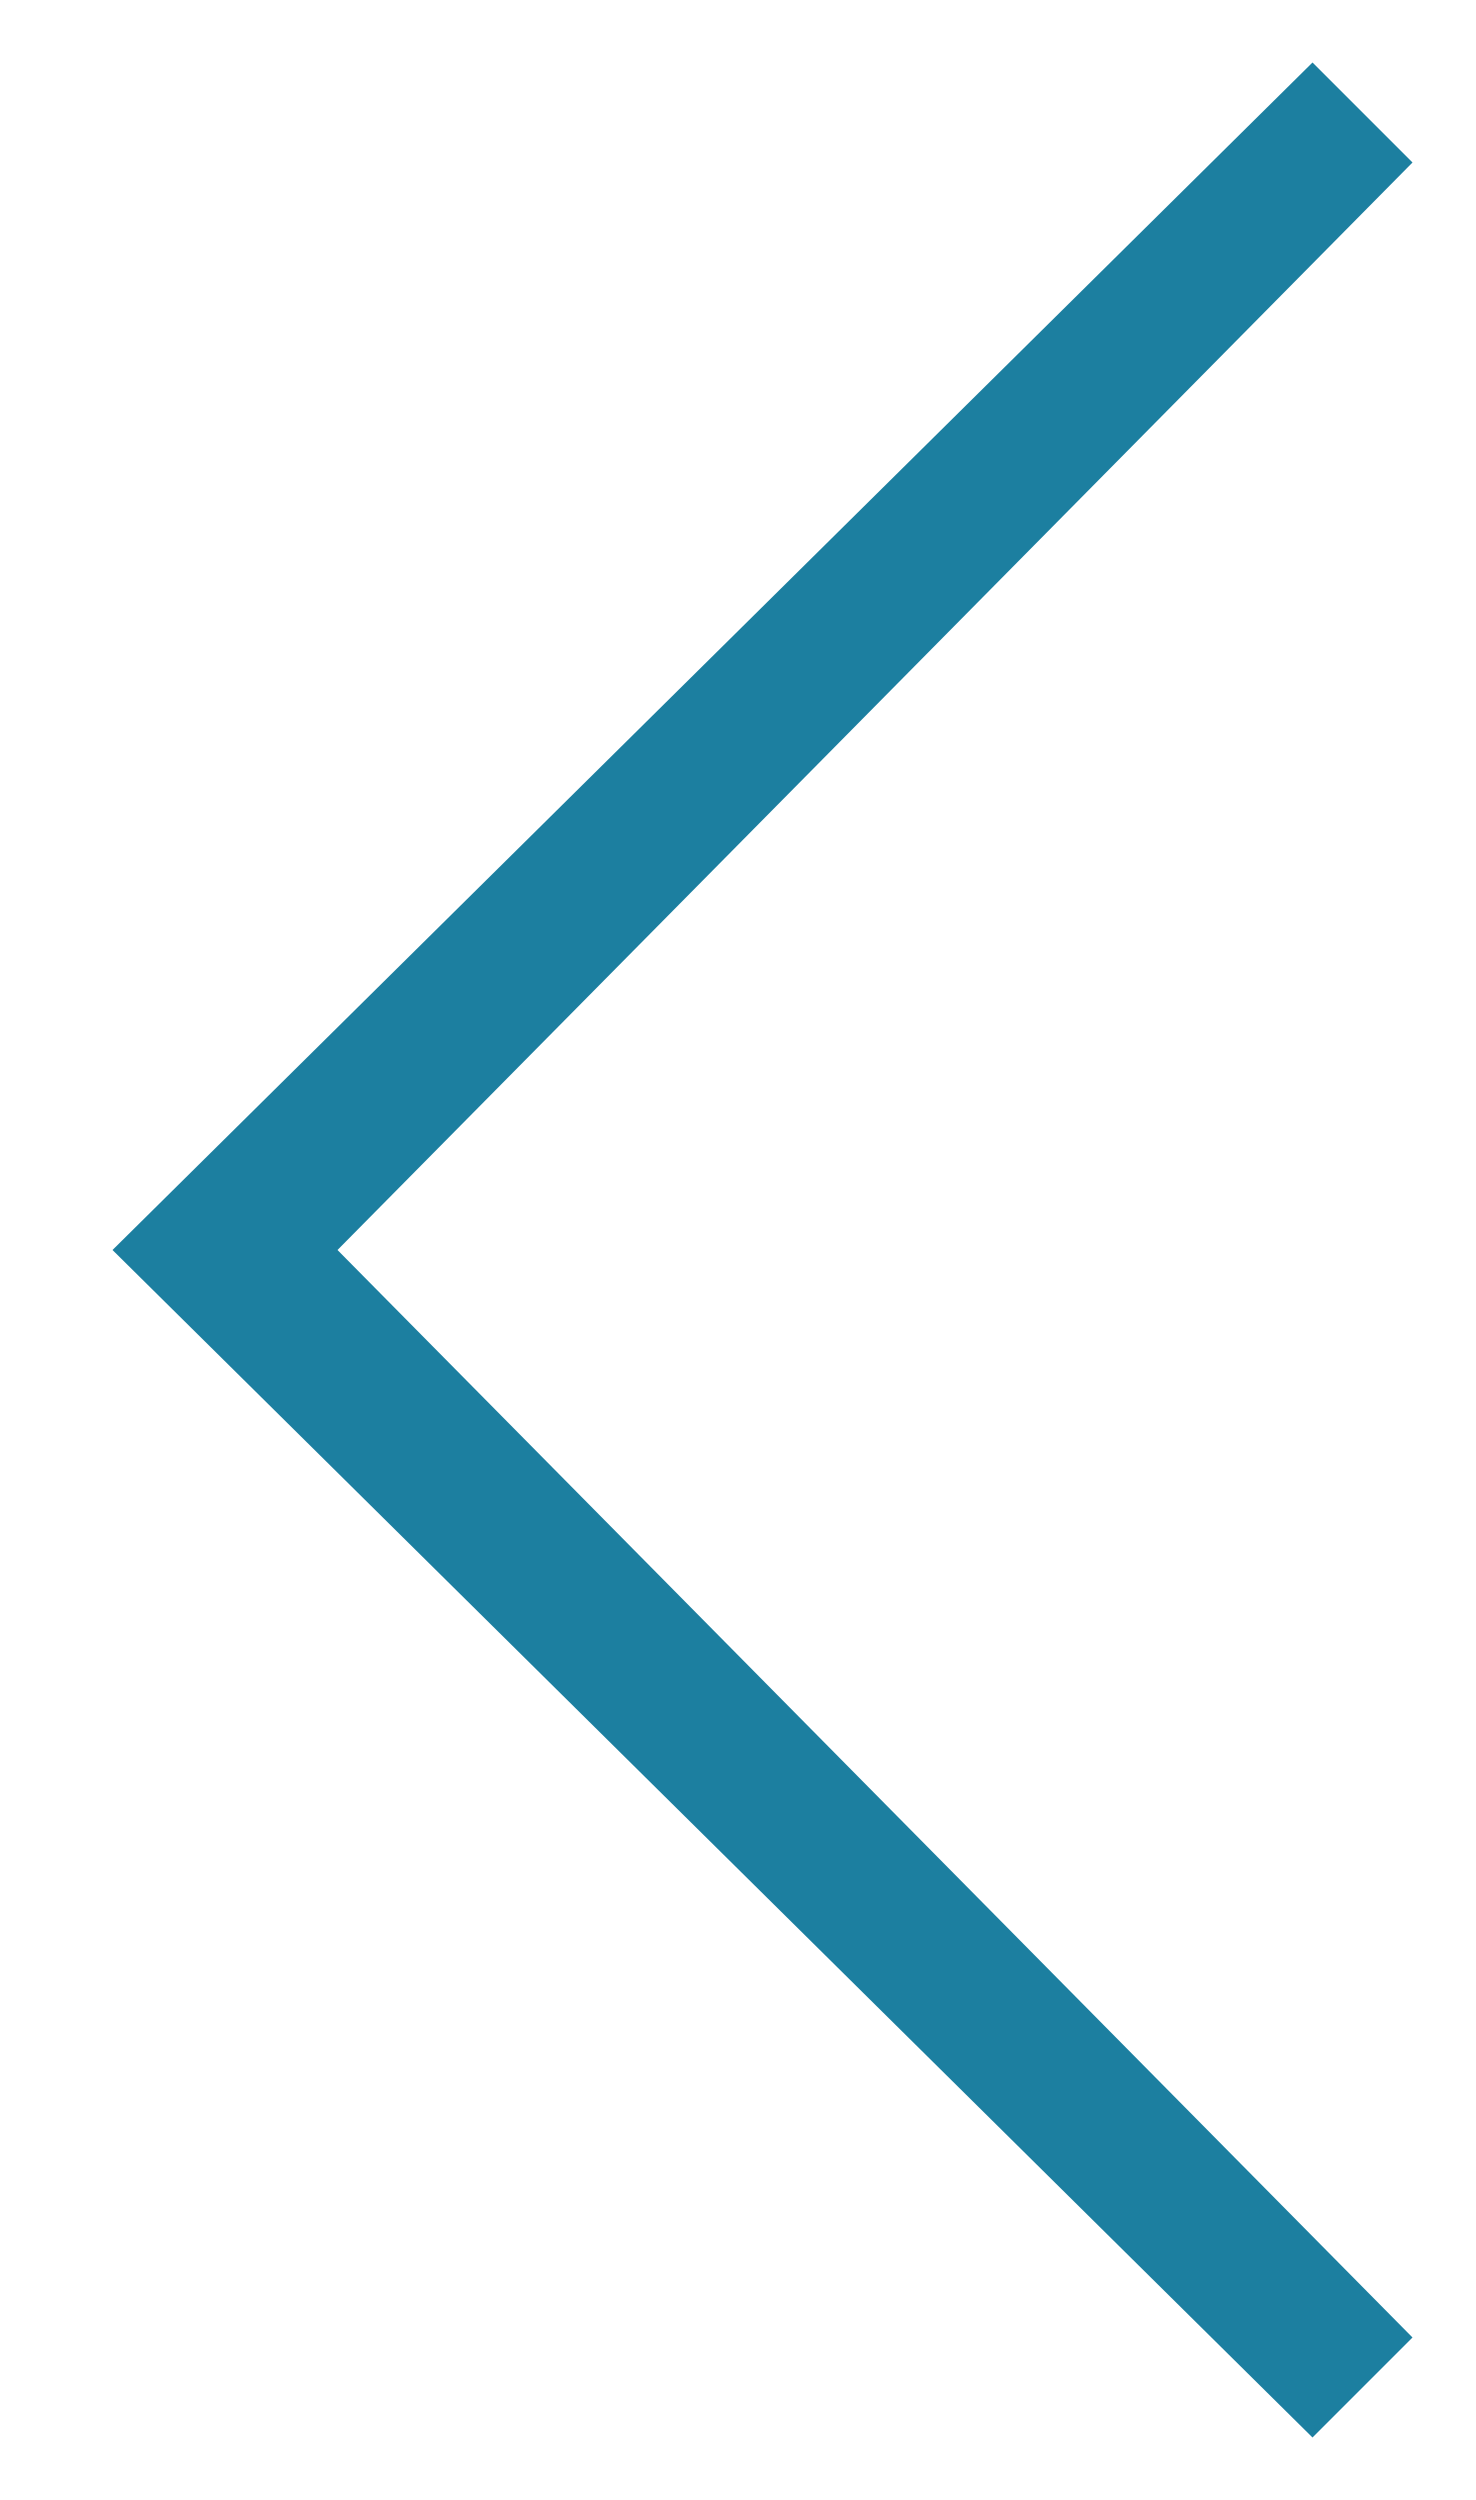
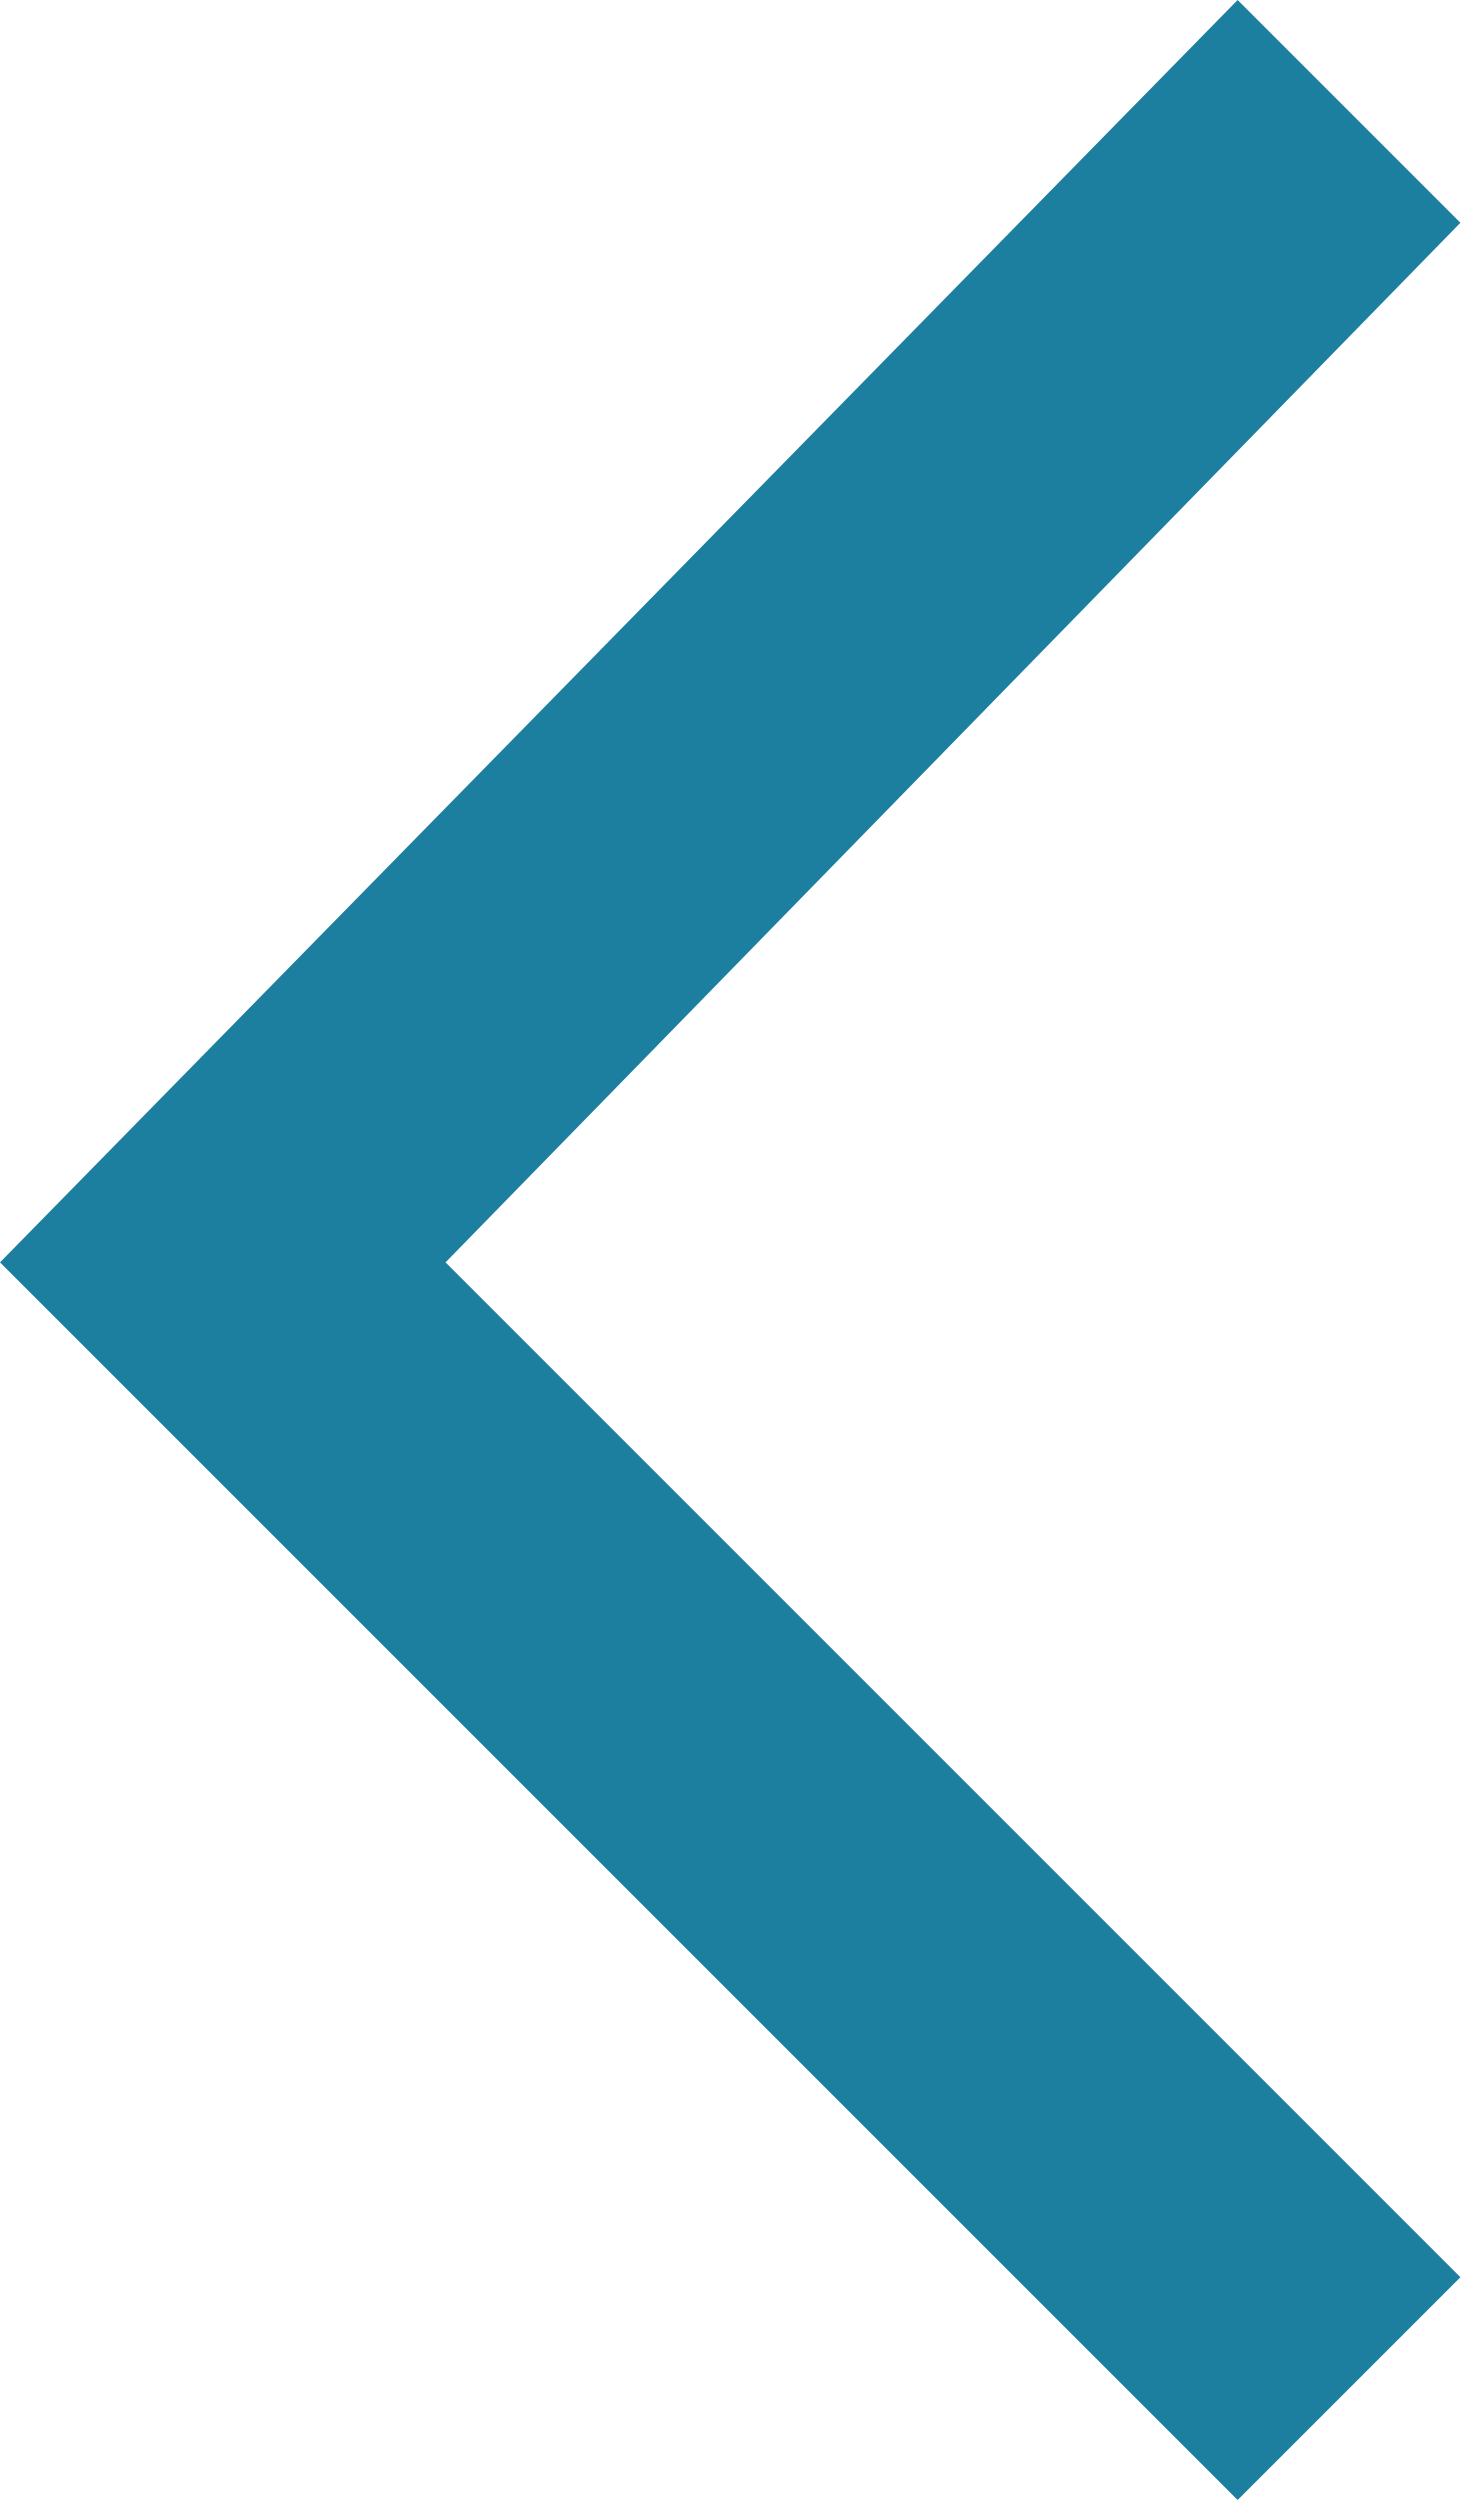
- <svg xmlns="http://www.w3.org/2000/svg" xmlns:xlink="http://www.w3.org/1999/xlink" version="1.1" id="Layer_1" x="0px" y="0px" viewBox="-290.9 387 11.8 20" style="enable-background:new -290.9 387 11.8 20;" xml:space="preserve">
+ <svg xmlns="http://www.w3.org/2000/svg" xmlns:xlink="http://www.w3.org/1999/xlink" version="1.1" id="Layer_1" x="0px" y="0px" viewBox="-295 391.9 5.9 10.1" style="enable-background:new -295 391.9 5.9 10.1;" xml:space="preserve">
  <style type="text/css">
- 	.st0{clip-path:url(#SVGID_2_);}
- 	.st1{fill:#1C7FA0;}
+ 	.st0{clip-path:url(#SVGID_2_);fill:#1C7FA0;}
</style>
  <g>
    <defs>
-       <rect id="SVGID_1_" x="-290.9" y="387" width="11.8" height="20" />
+       <rect id="SVGID_1_" x="-295" y="391.9" width="5.9" height="10.1" />
    </defs>
    <clipPath id="SVGID_2_">
      <use xlink:href="#SVGID_1_" style="overflow:visible;" />
    </clipPath>
-     <g class="st0">
-       <polygon class="st1" points="-280.4,406.5 -290,397 -280.4,387.5 -279.6,388.3 -288.2,397 -279.6,405.7   " />
-     </g>
+     <polygon class="st0" points="-290,402 -295,397 -290,391.9 -289.1,392.8 -293.2,397 -289.1,401.1  " />
  </g>
</svg>
